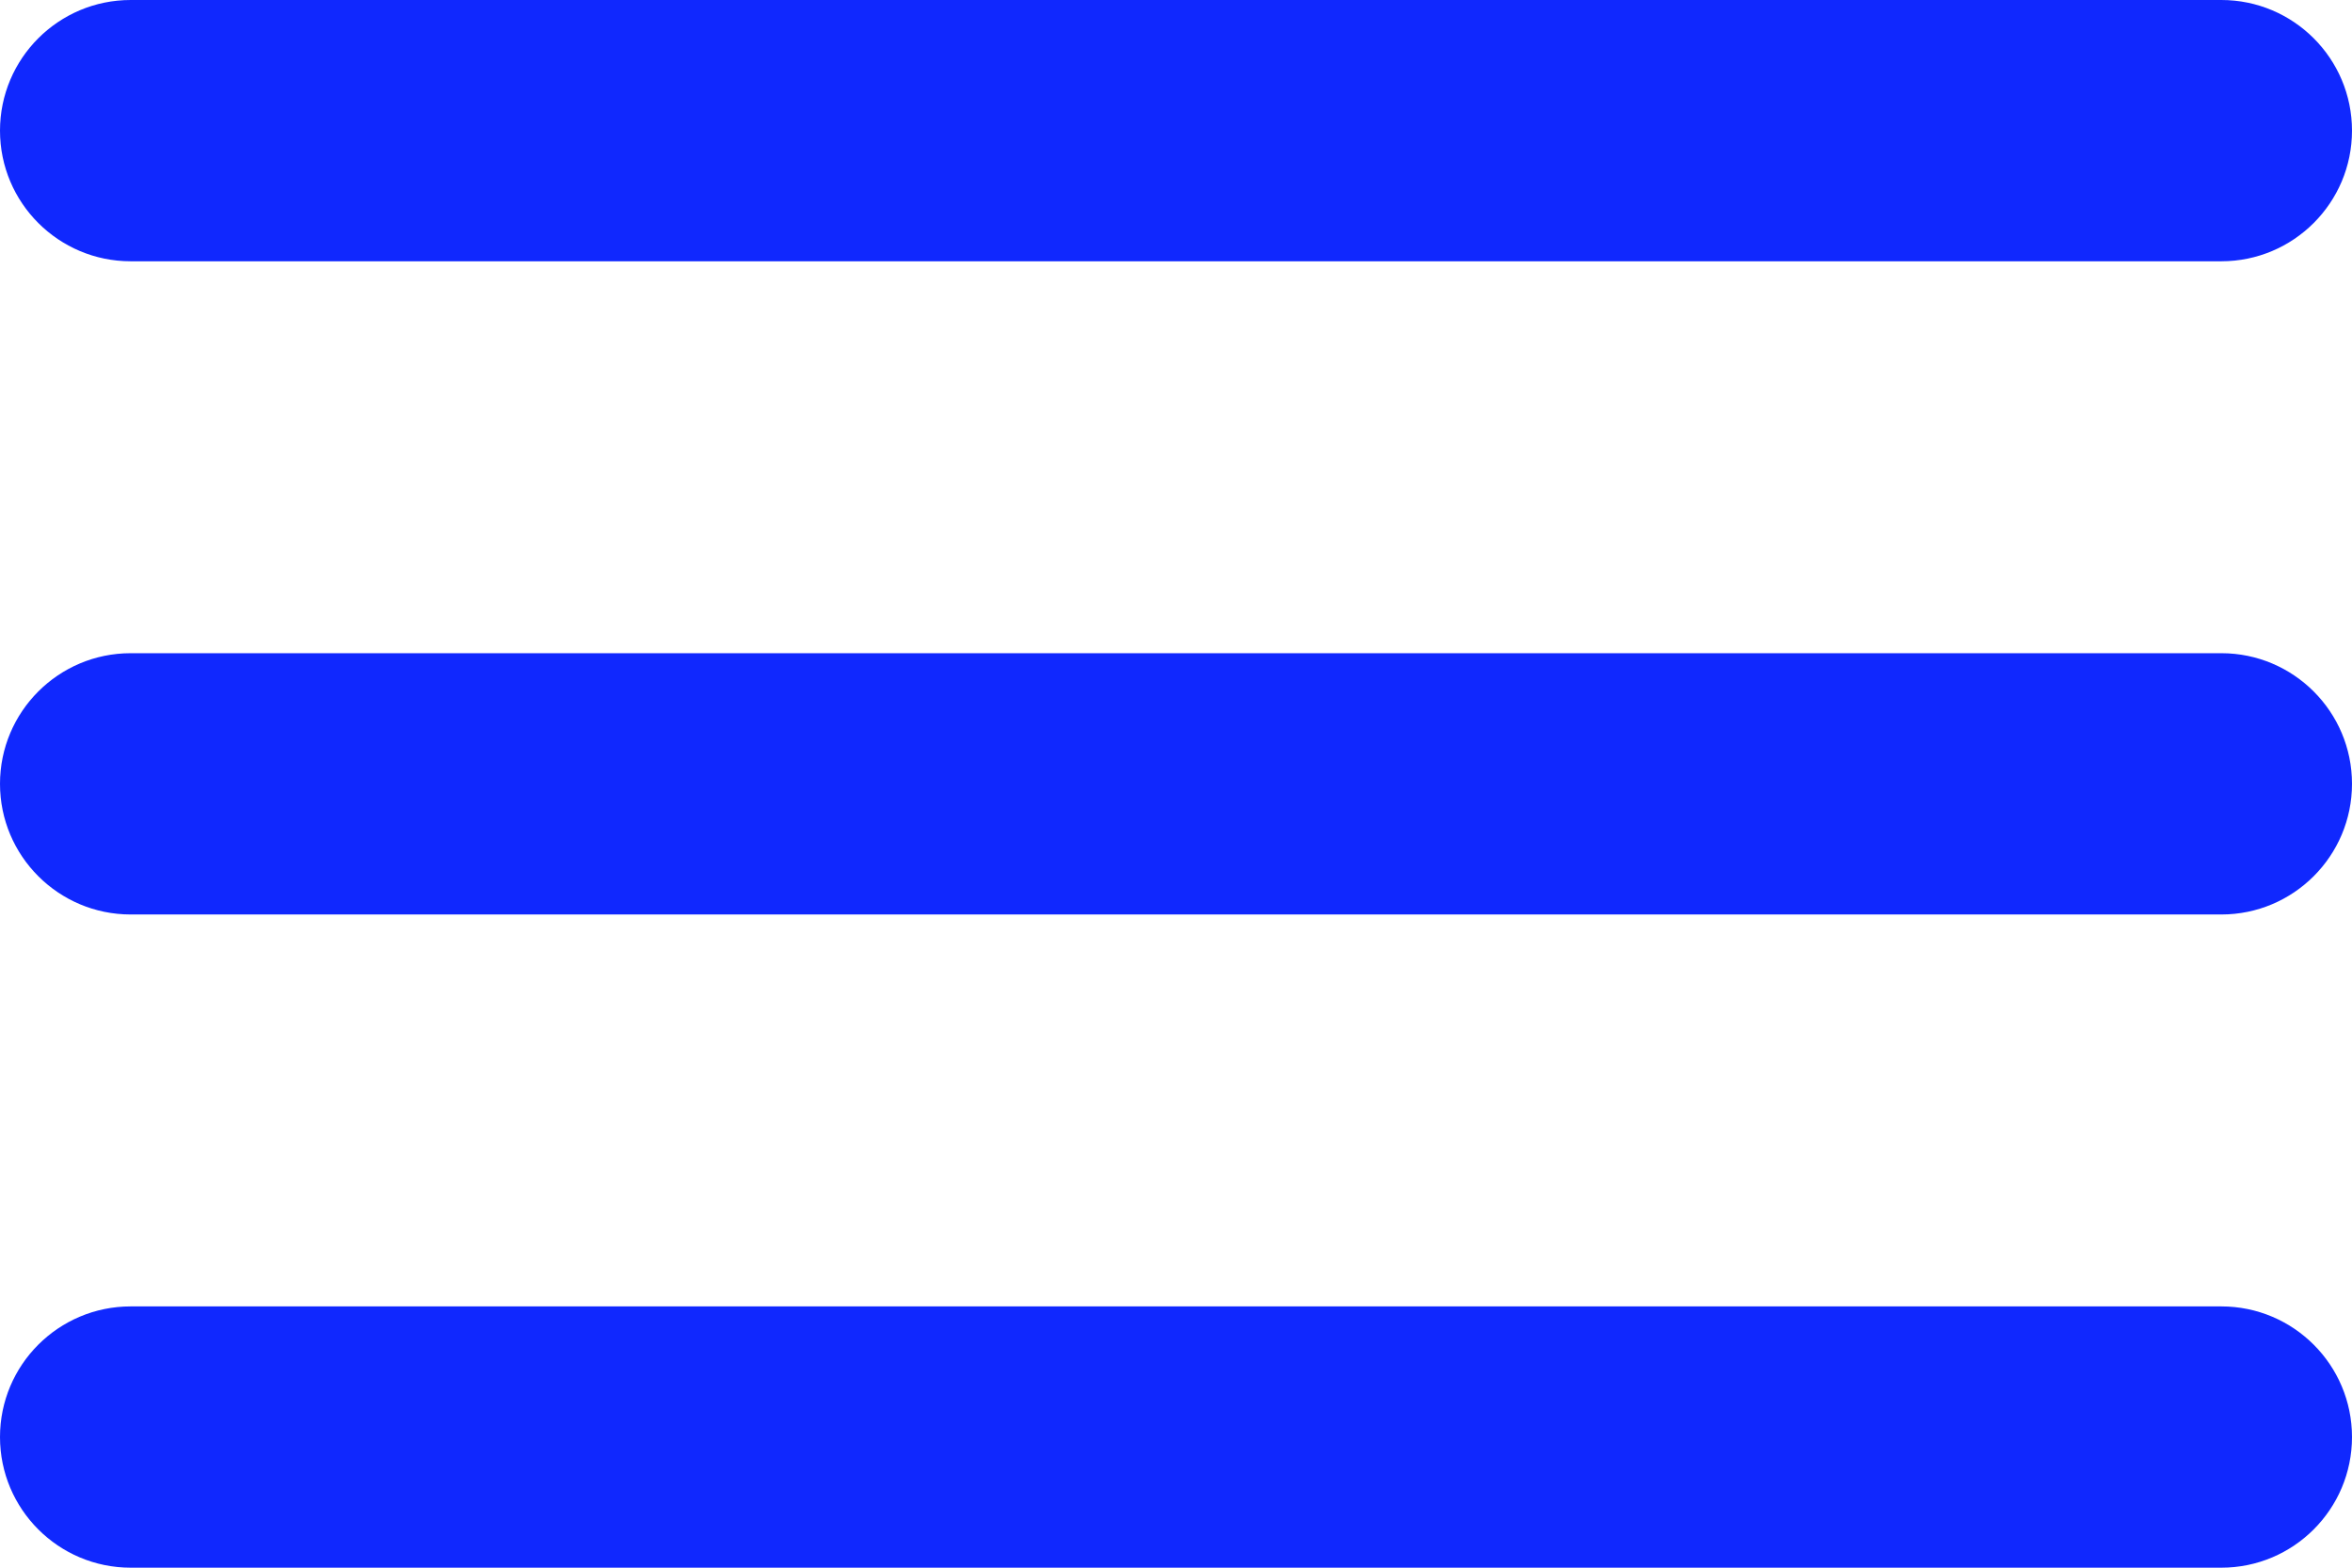
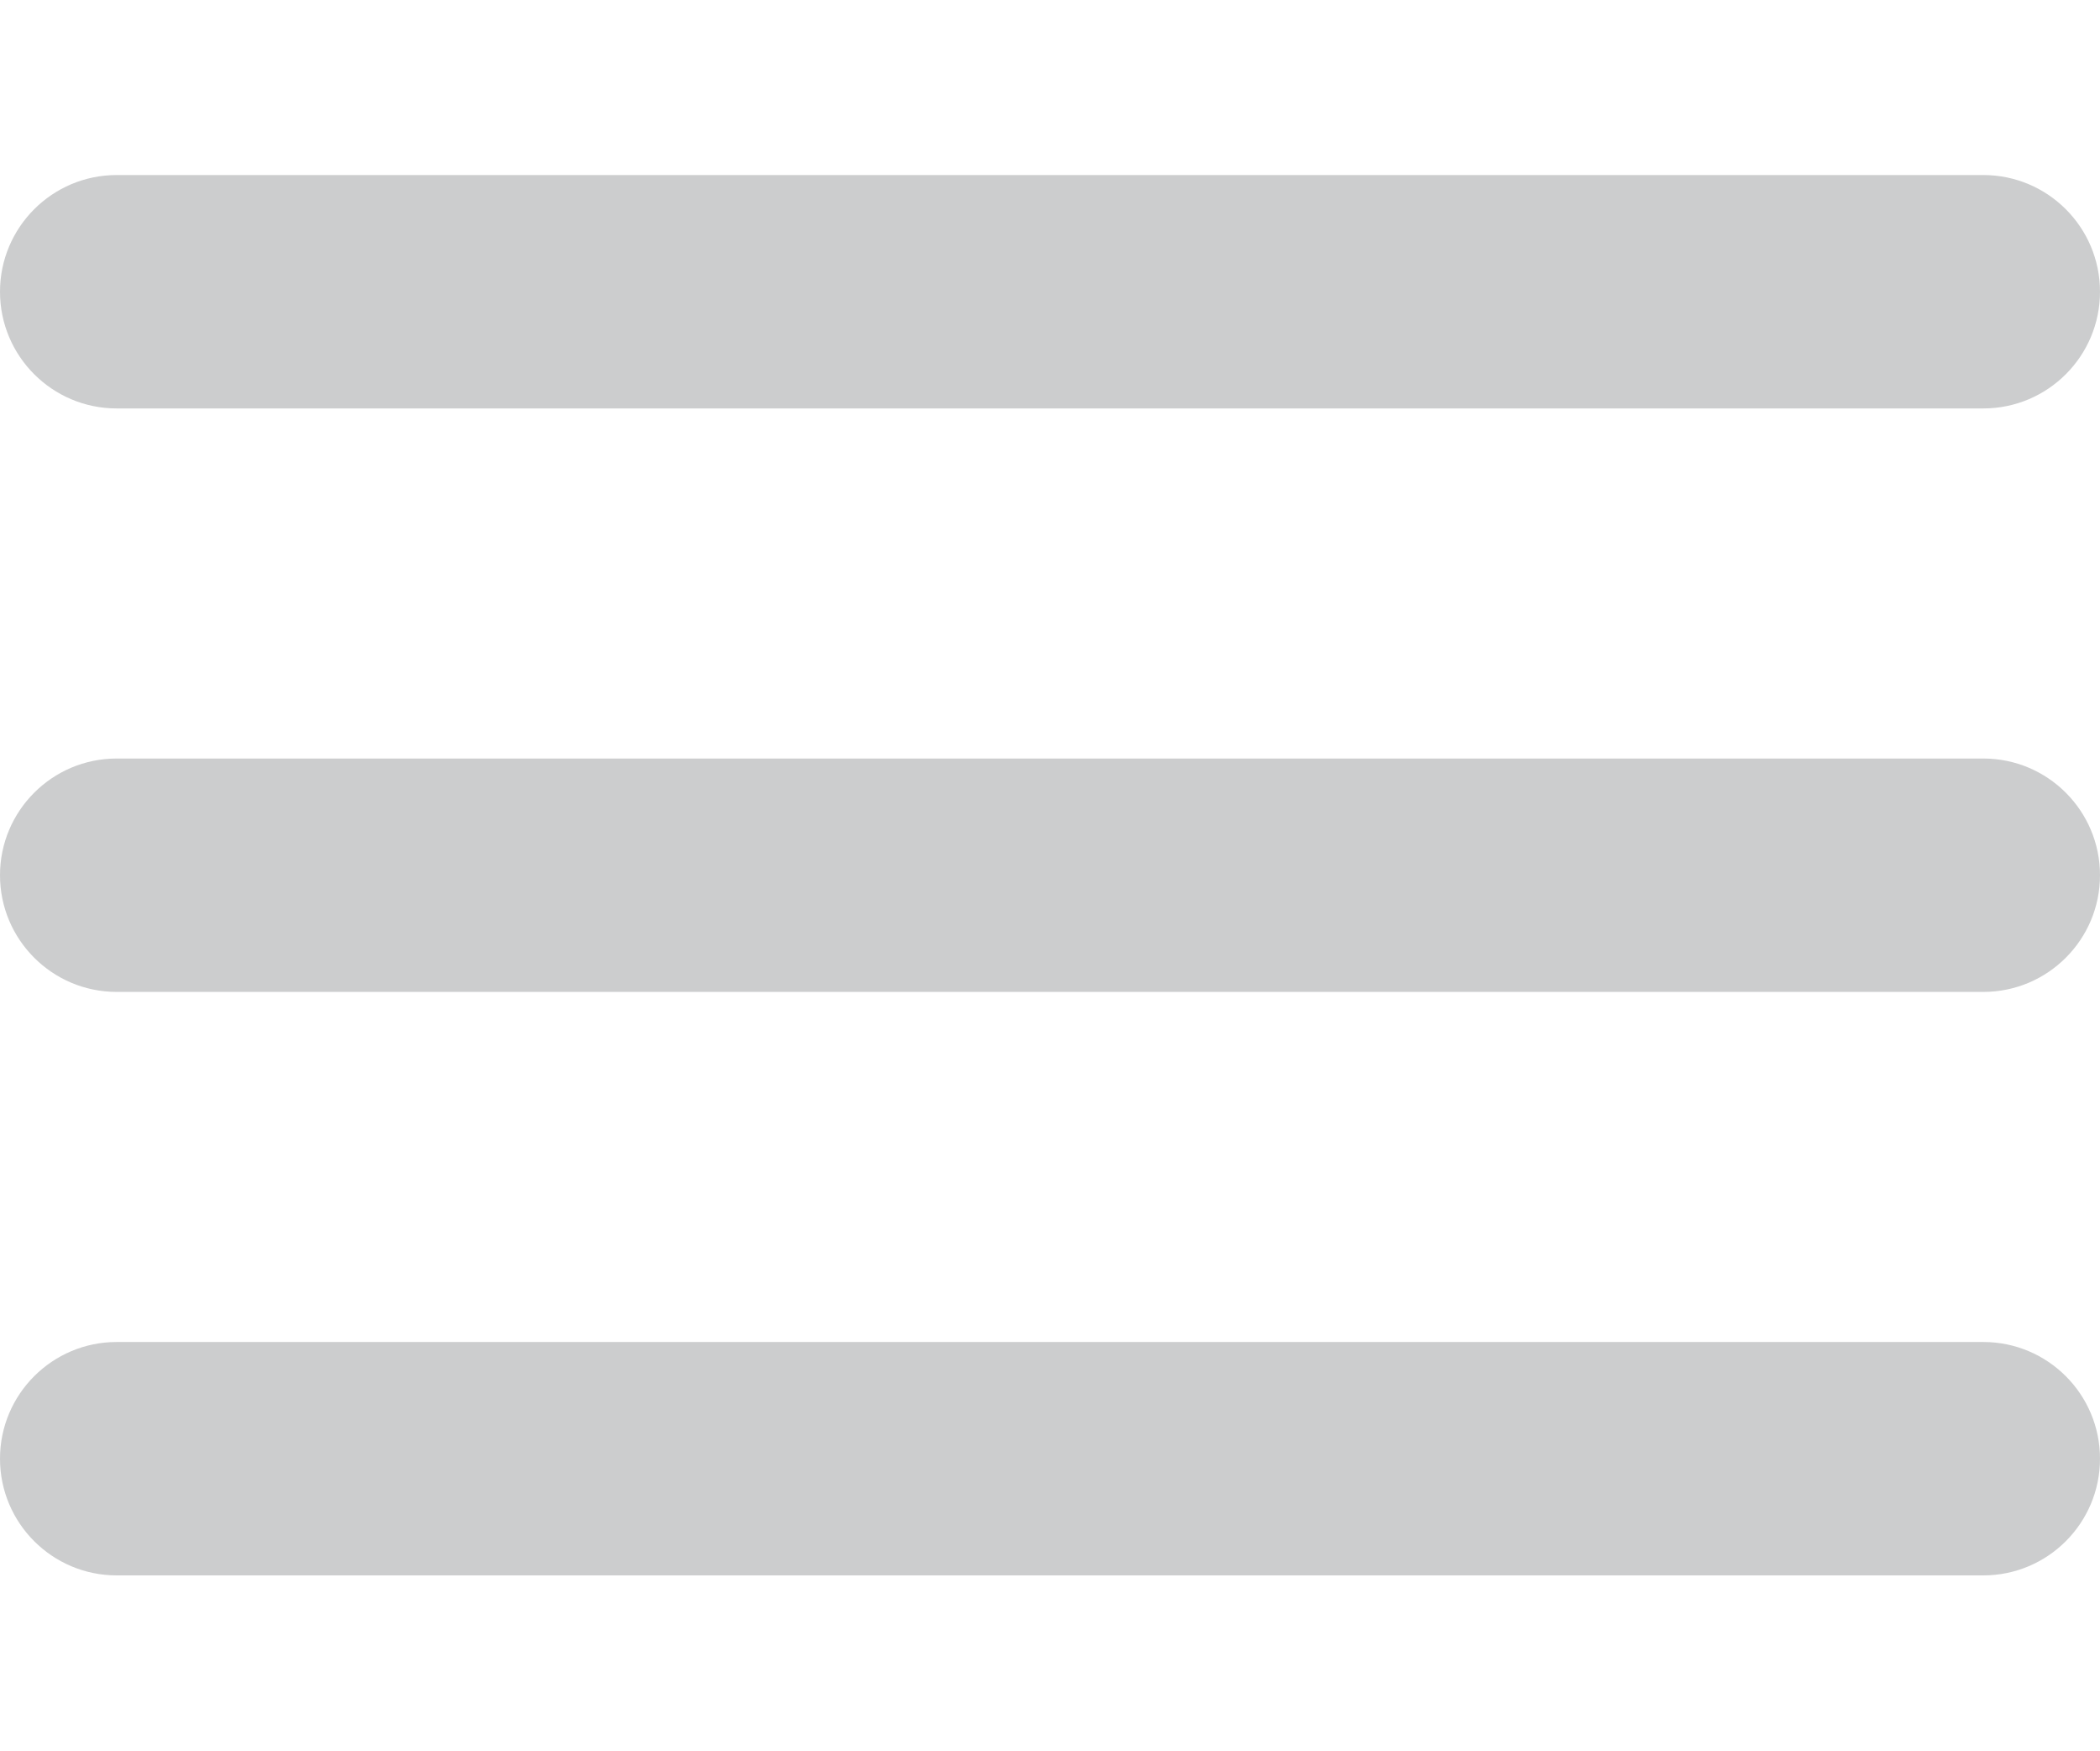
- <svg xmlns="http://www.w3.org/2000/svg" width="18" height="12" viewBox="0 0 18 12" fill="none">
-   <path fill-rule="evenodd" clip-rule="evenodd" d="M0 1C0 0.448 0.448 0 1 0H17C17.552 0 18 0.448 18 1C18 1.552 17.552 2 17 2H1C0.448 2 0 1.552 0 1ZM0 6C0 5.448 0.448 5 1 5L17 5C17.552 5 18 5.448 18 6C18 6.552 17.552 7 17 7L1 7C0.448 7 0 6.552 0 6ZM1 10C0.448 10 0 10.448 0 11C0 11.552 0.448 12 1 12H17C17.552 12 18 11.552 18 11C18 10.448 17.552 10 17 10H1Z" fill="#1028fe" />
+ <svg xmlns="http://www.w3.org/2000/svg" width="30" height="25" viewBox="0 0 18 12" fill="none">
+   <path fill-rule="evenodd" clip-rule="evenodd" d="M0 1C0 0.448 0.448 0 1 0H17C17.552 0 18 0.448 18 1C18 1.552 17.552 2 17 2H1C0.448 2 0 1.552 0 1ZM0 6C0 5.448 0.448 5 1 5L17 5C17.552 5 18 5.448 18 6C18 6.552 17.552 7 17 7L1 7C0.448 7 0 6.552 0 6ZM1 10C0.448 10 0 10.448 0 11C0 11.552 0.448 12 1 12H17C17.552 12 18 11.552 18 11C18 10.448 17.552 10 17 10H1Z" fill="#cccdce" />
</svg>
